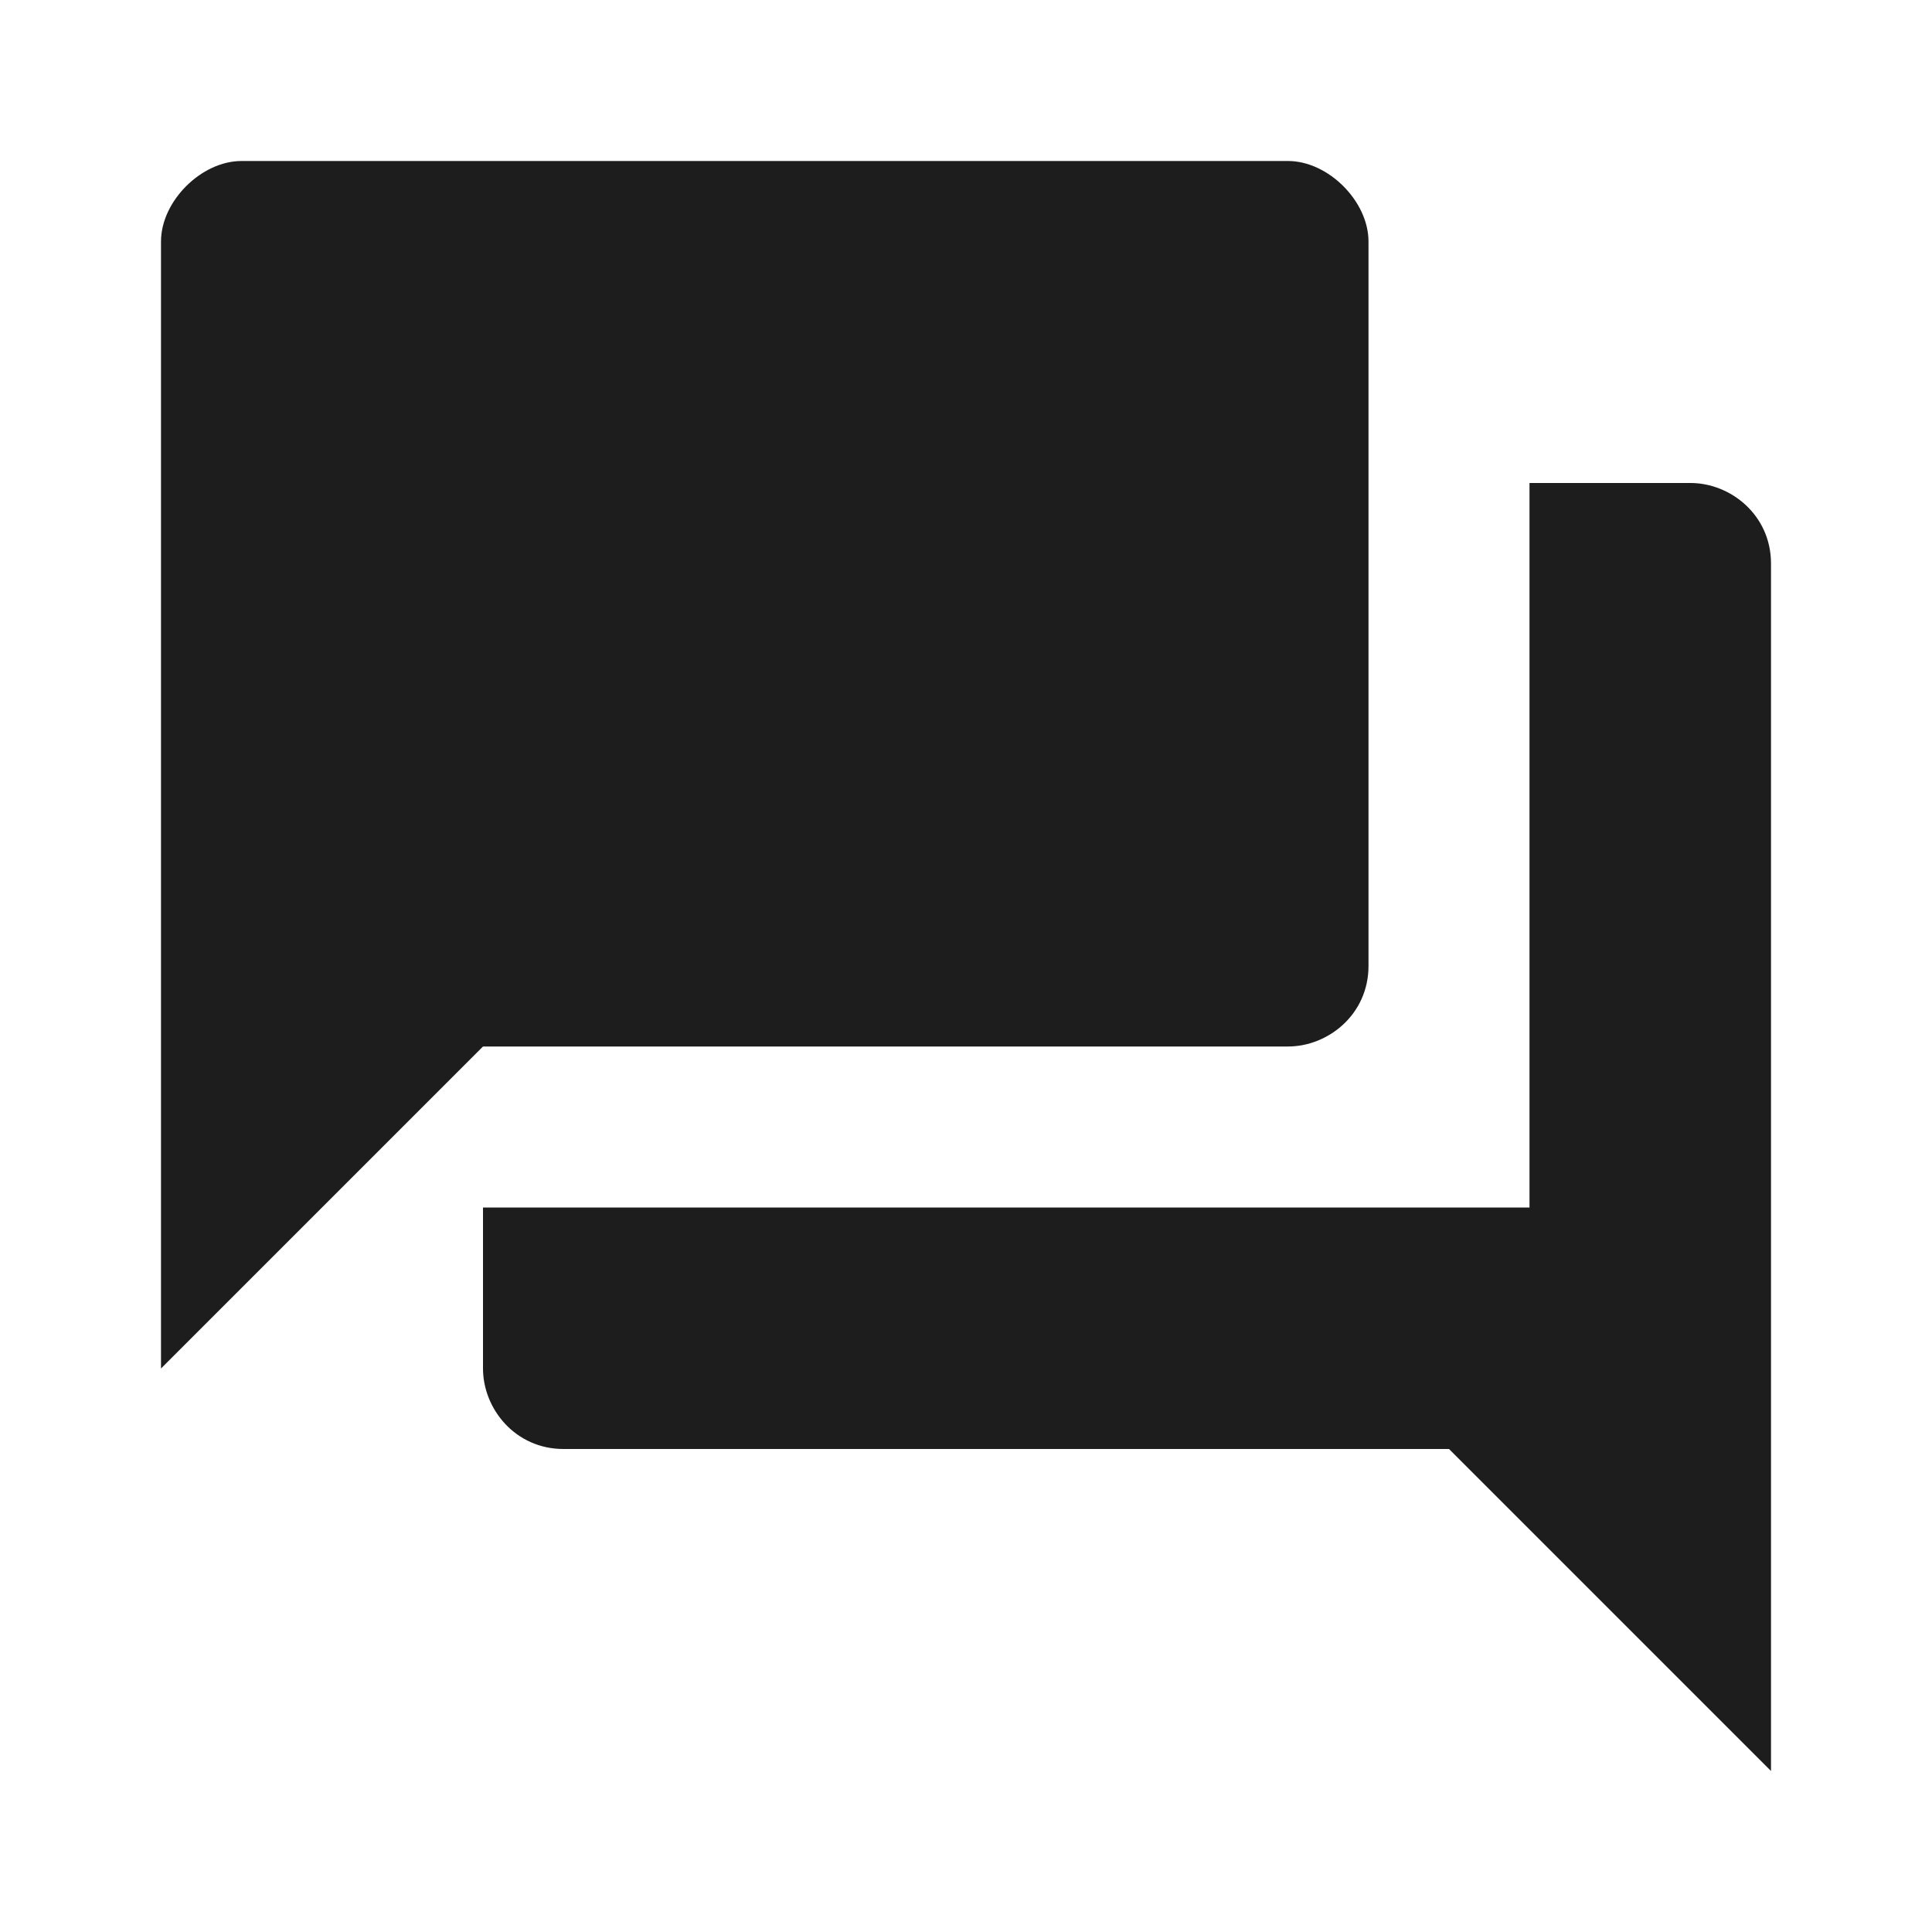
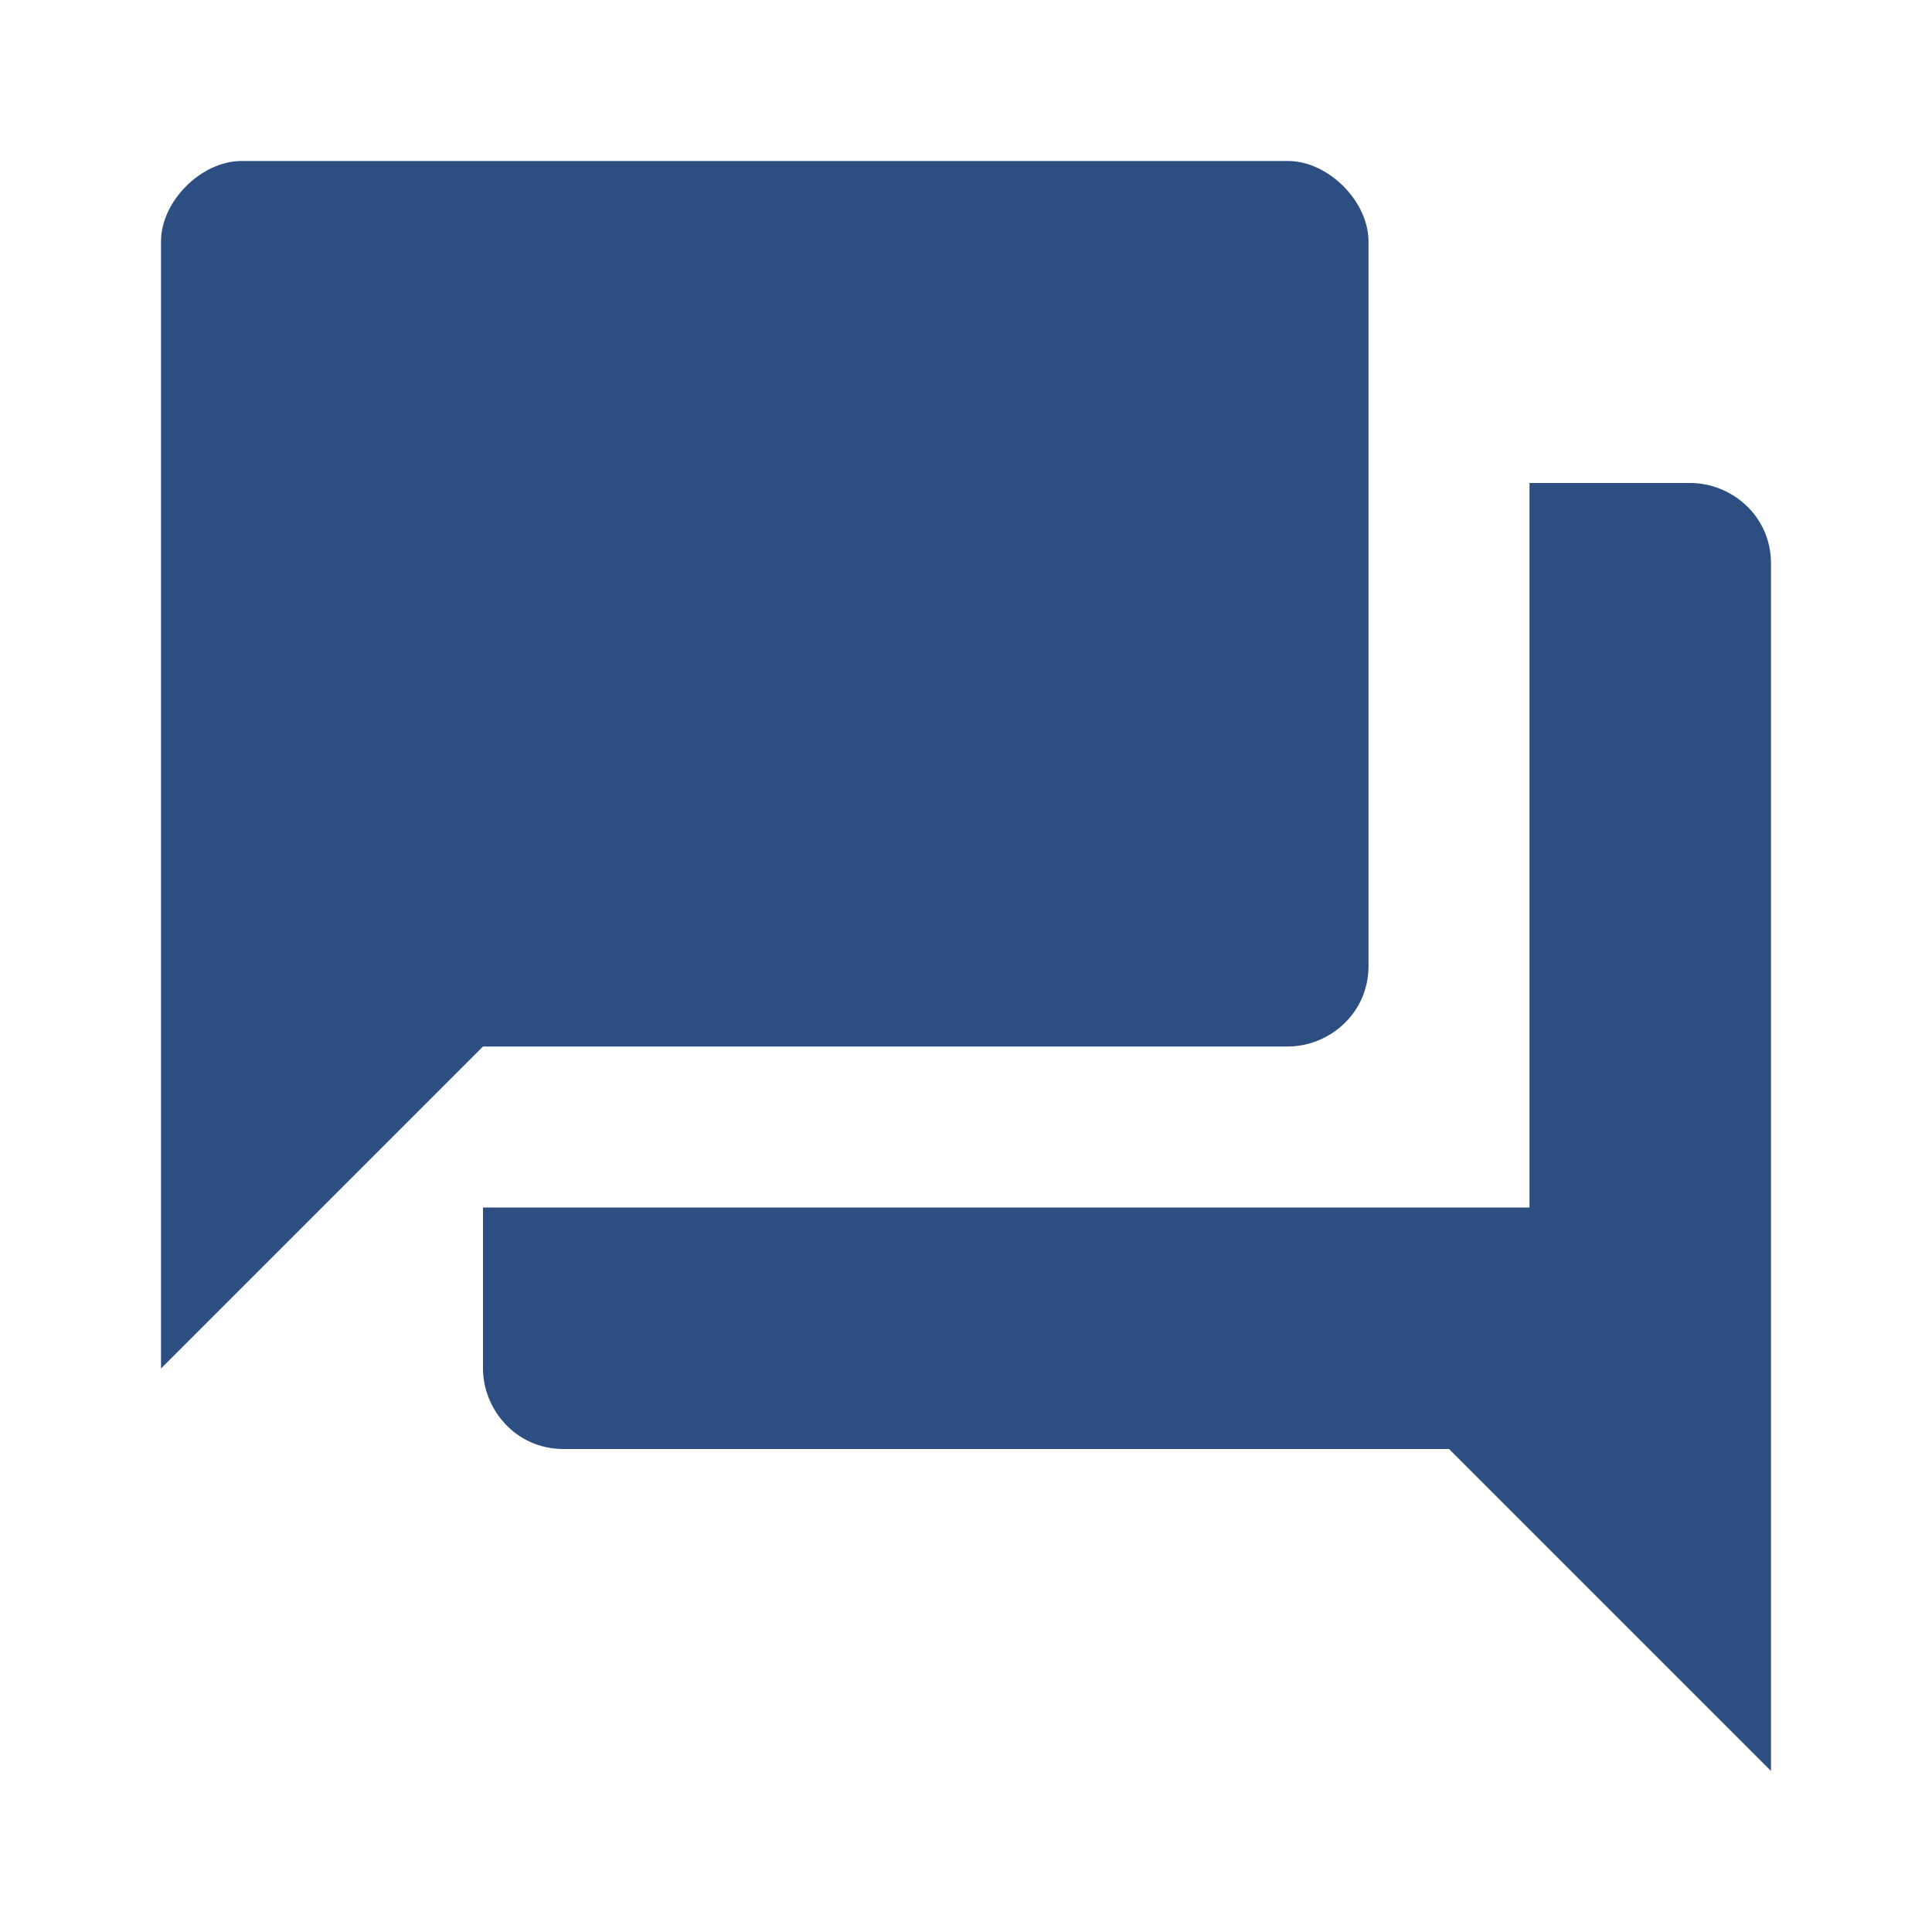
<svg xmlns="http://www.w3.org/2000/svg" version="1.1" id="Layer_1" x="0px" y="0px" viewBox="0 0 24 24" style="enable-background:new 0 0 24 24;" xml:space="preserve">
  <style type="text/css">
	.st0{fill:none;}
- 	.st1{fill:#1D1D1D;}
+ 	.st1{fill:#2C4E81;}
</style>
  <path class="st0" d="M0,0h24v24H0V0z" />
  <path class="st1" d="M21,6h-2v9H6v2c0,0.5,0.4,1,1,1h11l4,4V7C22,6.4,21.5,6,21,6z M17,12V3c0-0.5-0.5-1-1-1H3C2.5,2,2,2.5,2,3v14  l4-4h10C16.5,13,17,12.6,17,12z" />
</svg>
